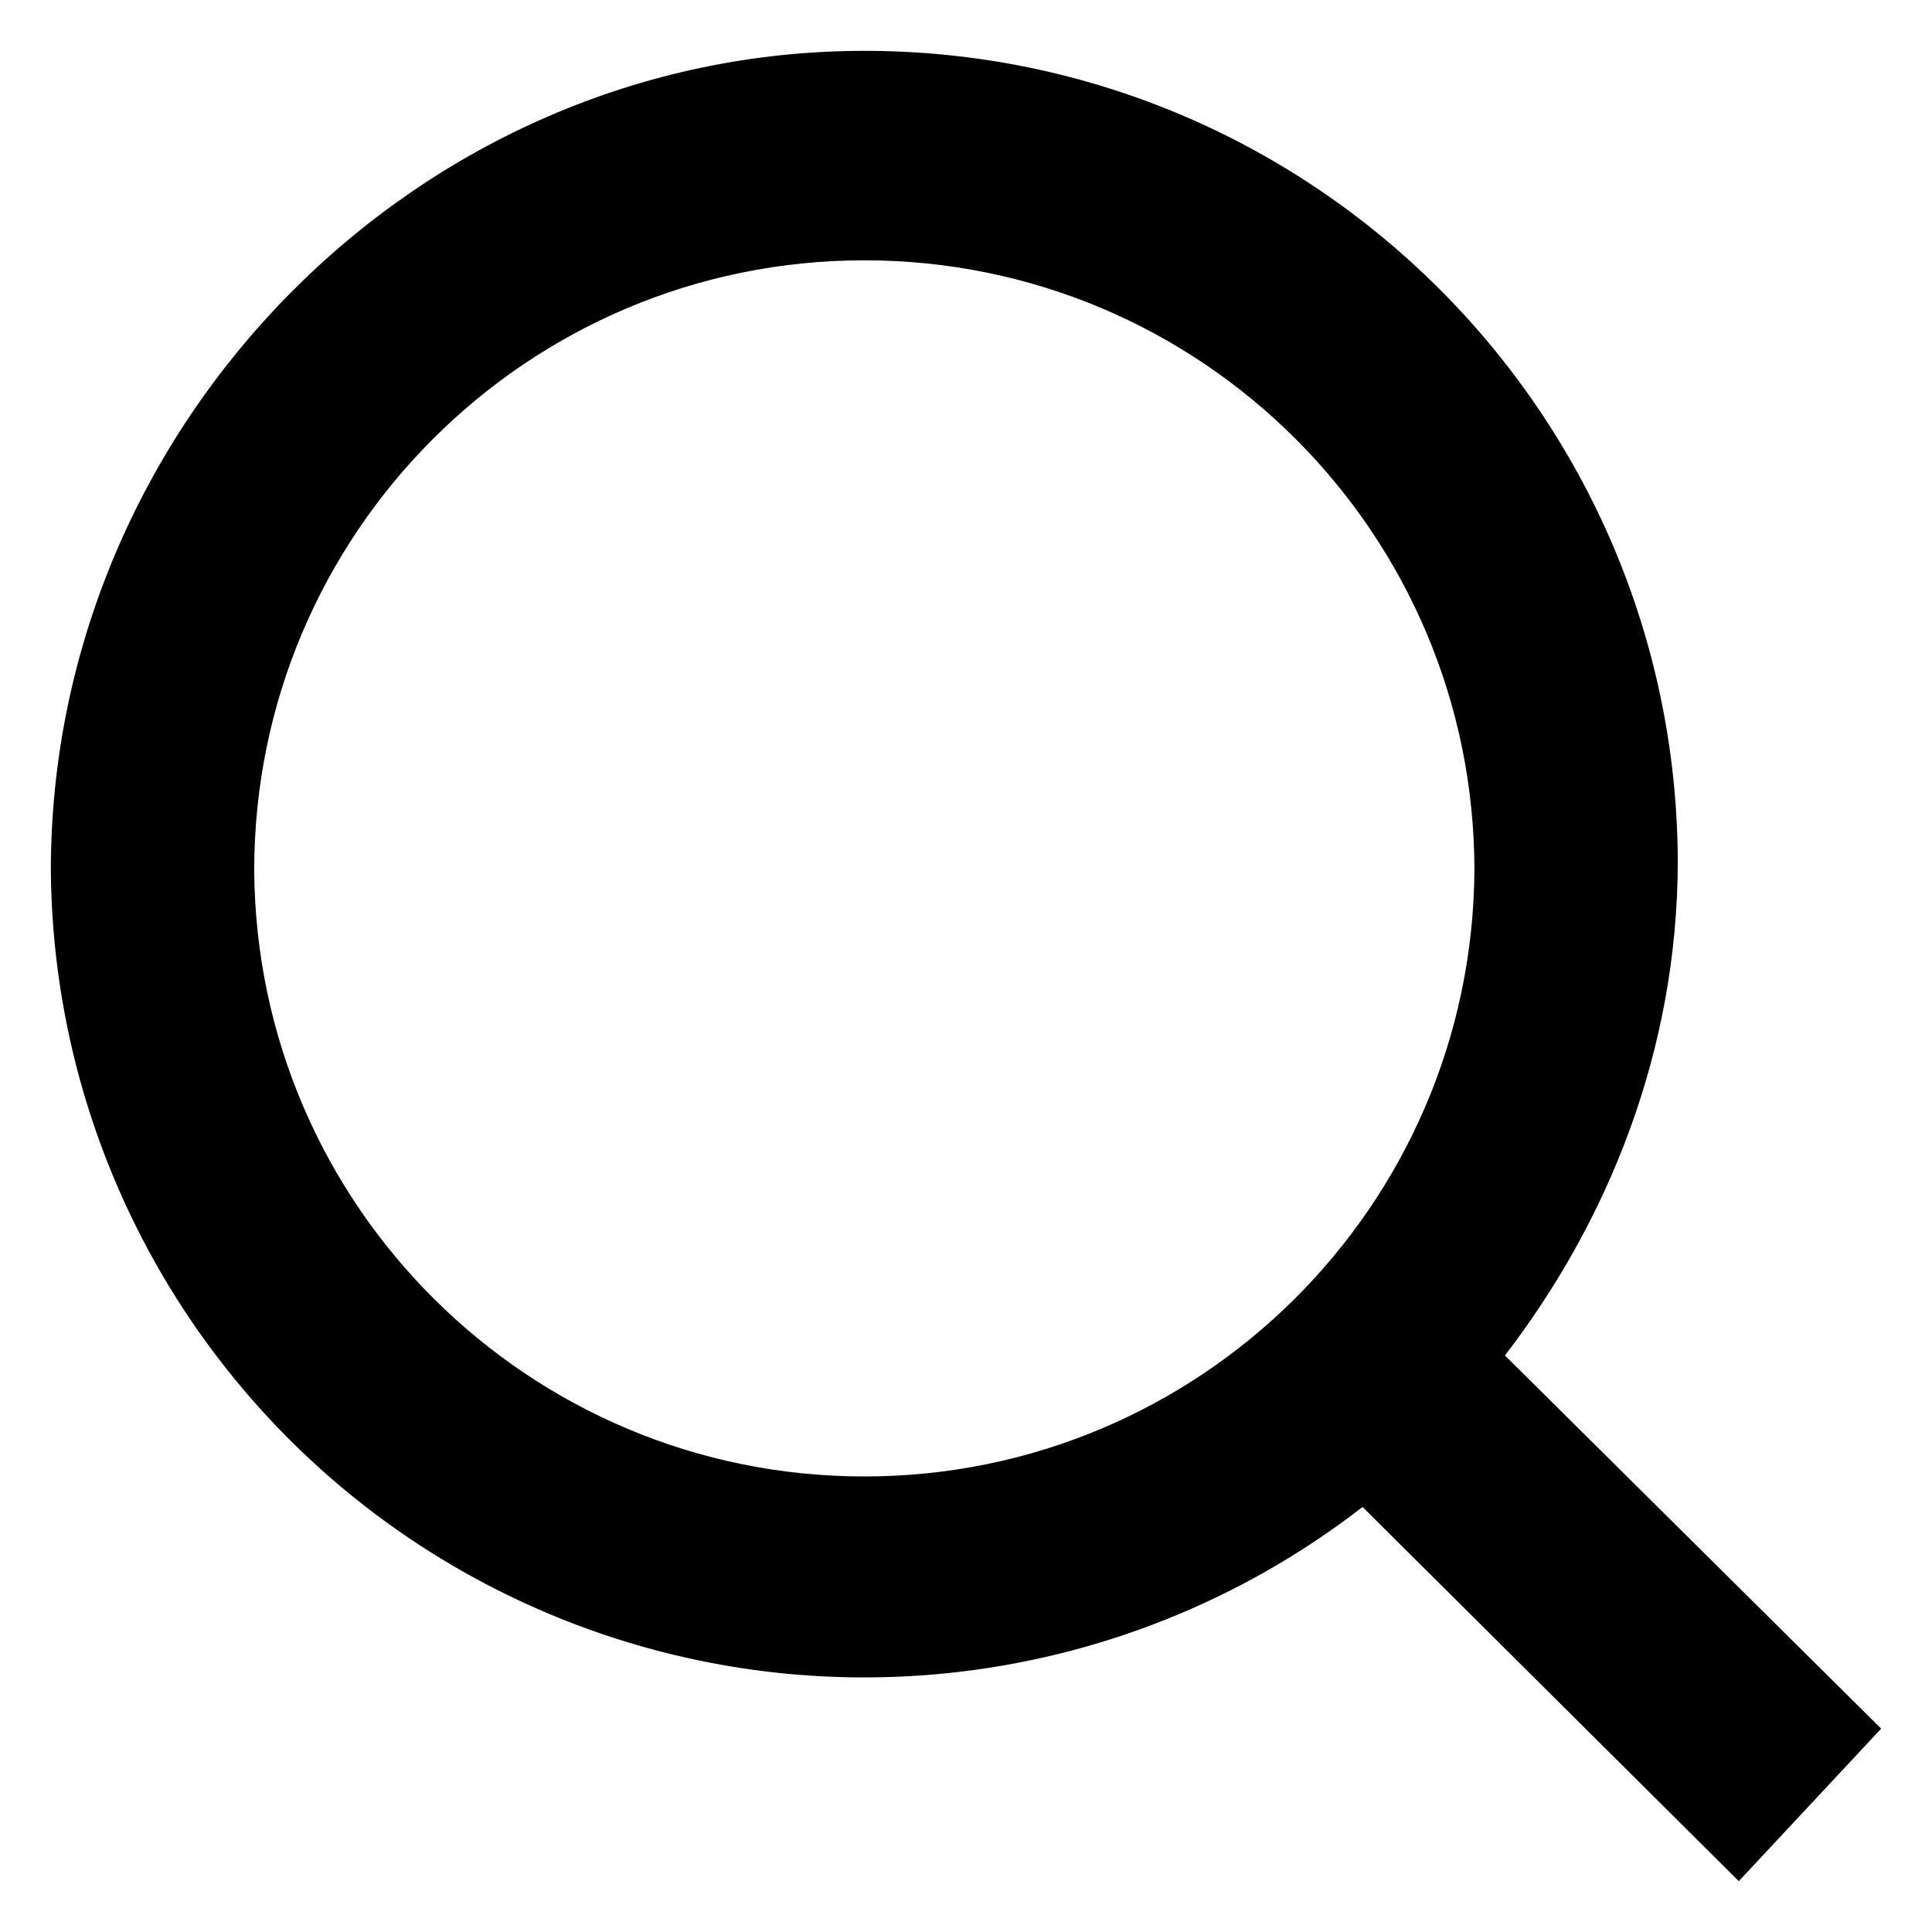
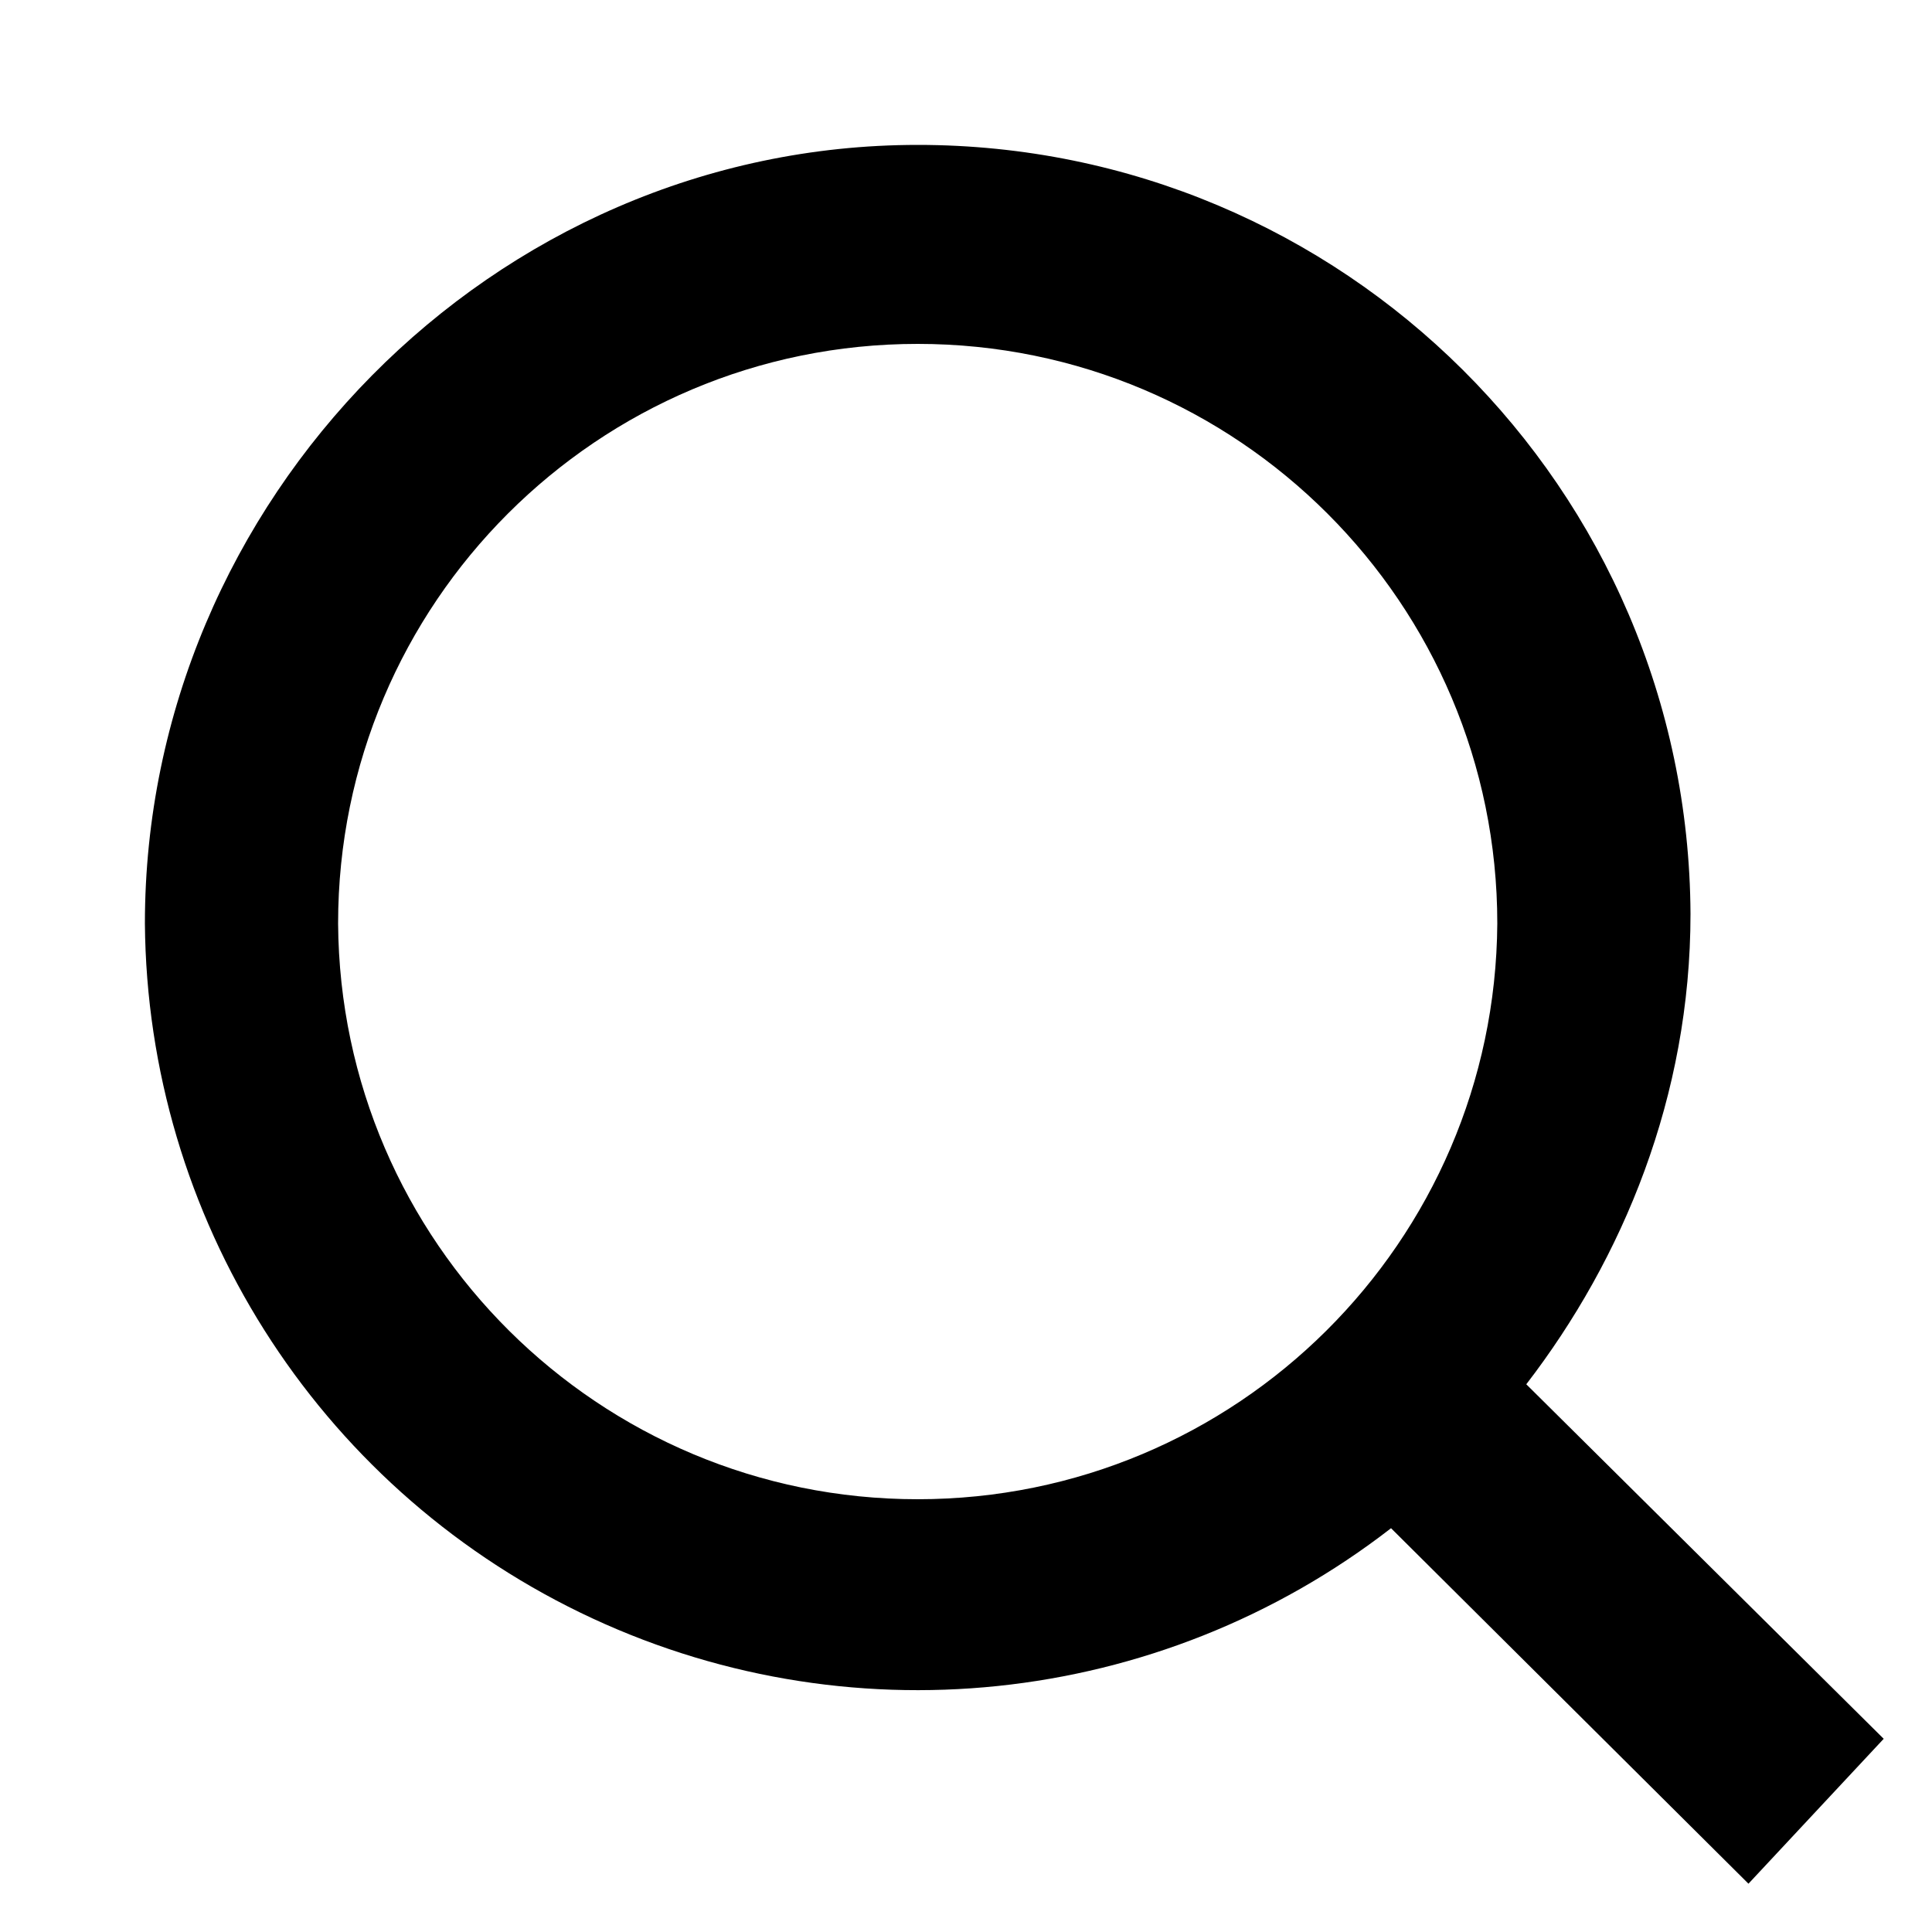
- <svg xmlns="http://www.w3.org/2000/svg" width="19" height="19" fill="none">
-   <path d="m18.5 17-3.7-3.67c1-1.3 1.7-2.98 1.7-4.87A8 8 0 0 0 8.5.5C4.1.5.5 4.18.5 8.56a8 8 0 0 0 12.9 6.26l3.7 3.68 1.4-1.5Zm-10-2.48a6 6 0 0 1-6-5.96 6 6 0 0 1 12 0 6 6 0 0 1-6 5.96Z" fill="#000" />
+ <svg xmlns="http://www.w3.org/2000/svg" width="20" height="20" viewBox="0 0 20 20" fill="none">
+   <path d="m19.5 18-3.7-3.67c1-1.3 1.7-2.98 1.7-4.87a8 8 0 0 0-8-7.96c-4.4 0-8 3.68-8 8.06a8 8 0 0 0 12.9 6.26l3.7 3.68 1.4-1.5Zm-10-2.48a6 6 0 0 1-6-5.96 6 6 0 0 1 12 0 6 6 0 0 1-6 5.96Z" fill="#000" />
</svg>
